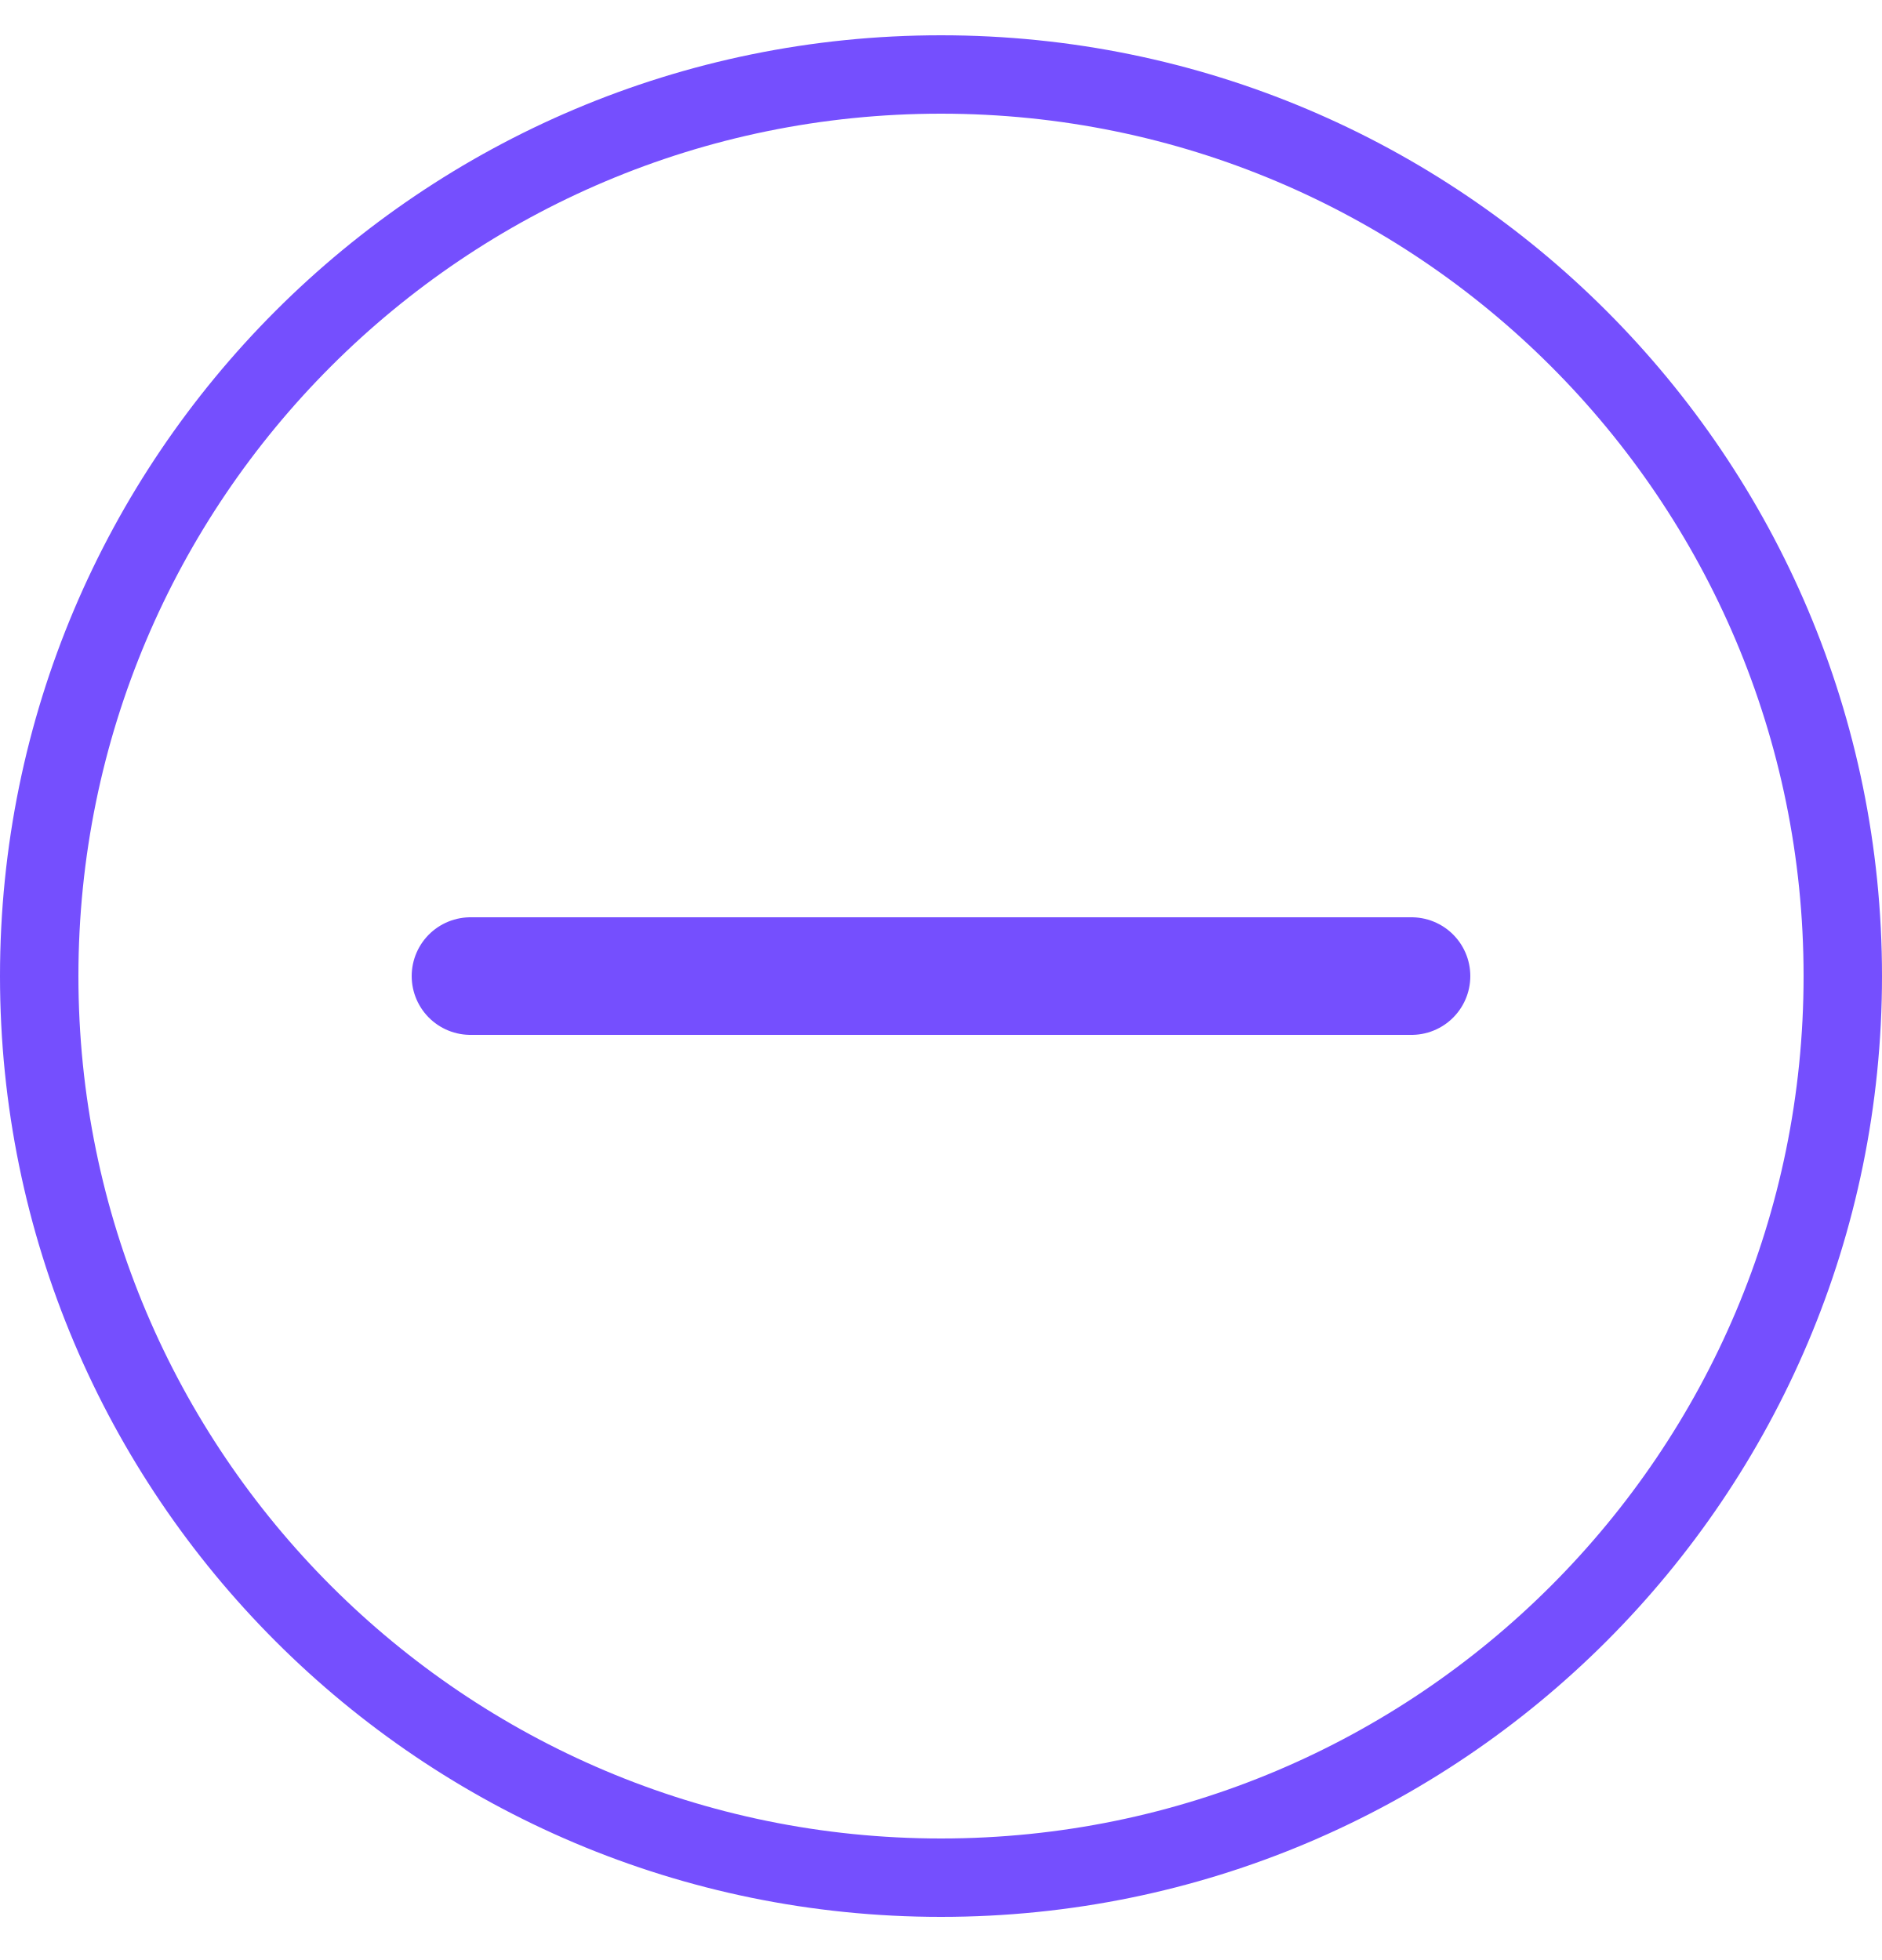
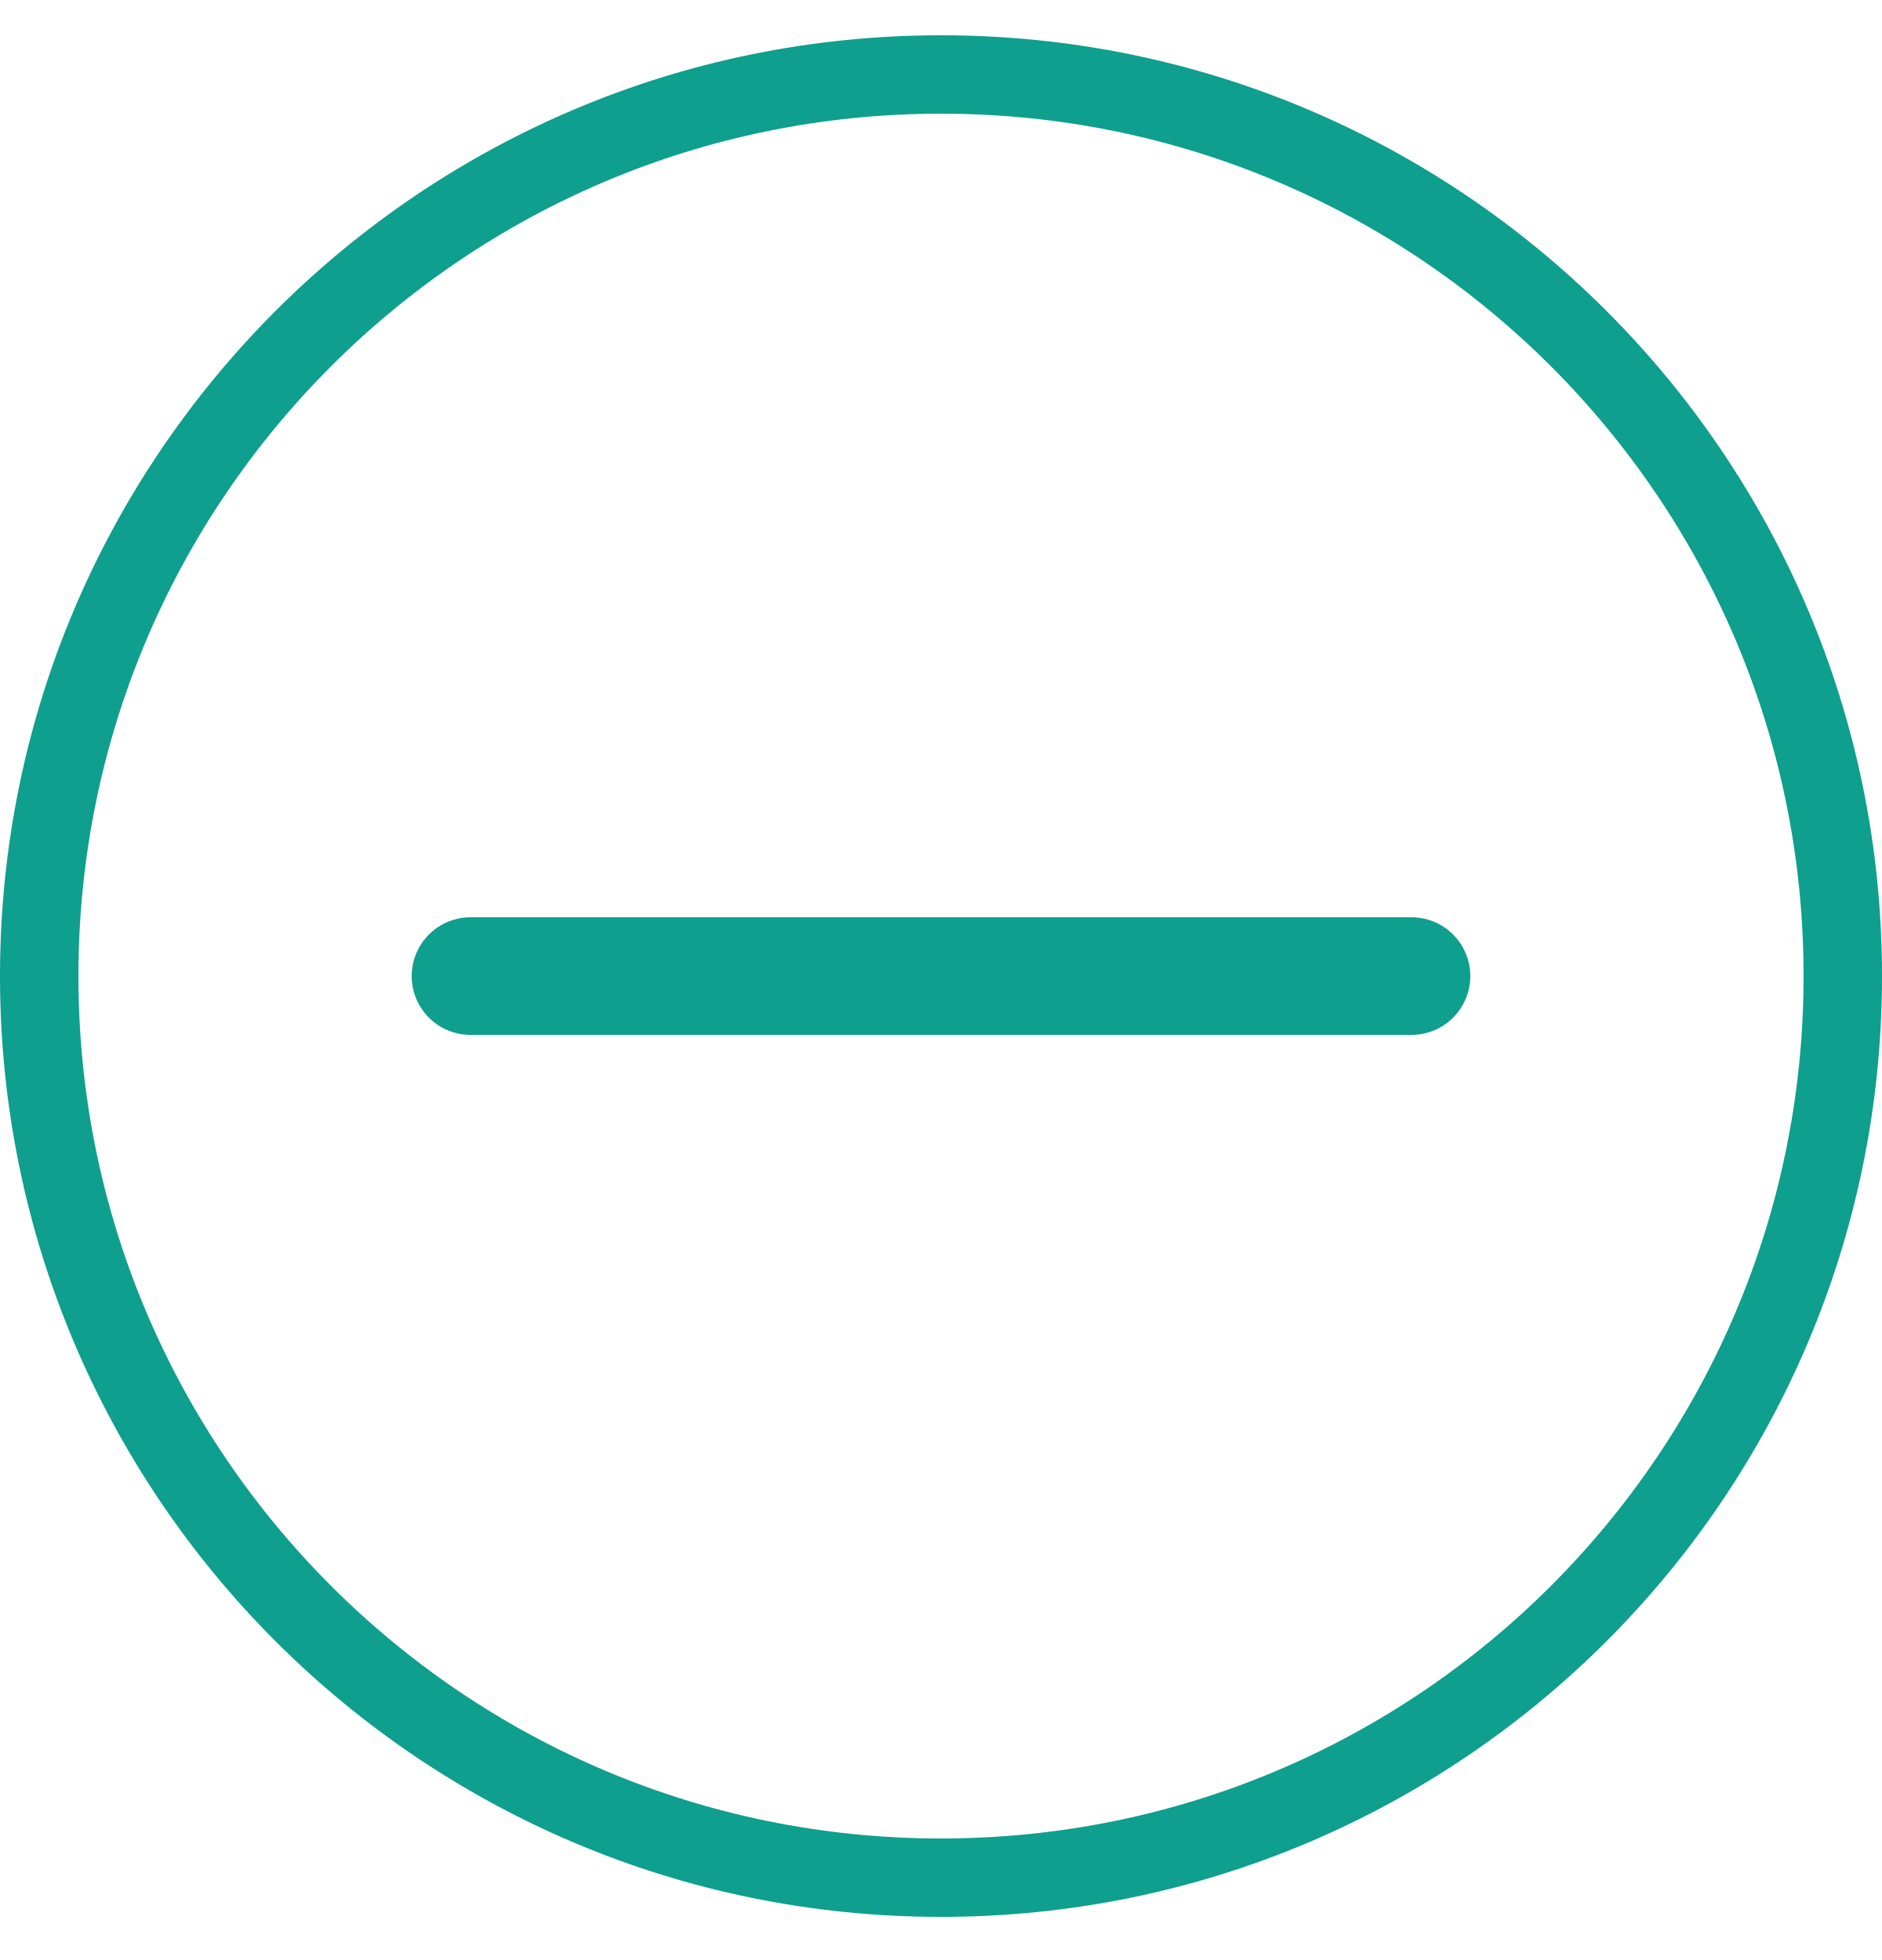
<svg xmlns="http://www.w3.org/2000/svg" width="24" height="25" viewBox="0 0 24 25" fill="none">
-   <rect x="0.5" y="0.95" width="23" height="23" rx="11.5" stroke="#754FFE" />
-   <path d="M6 12.45H18" stroke="#754FFE" stroke-width="1.5" stroke-linecap="round" stroke-linejoin="round" />
+   <rect x="0.5" y="0.95" width="23" height="23" rx="11.5" stroke="#0e9f8e" />
+   <path d="M6 12.45H18" stroke="#0e9f8e" stroke-width="1.5" stroke-linecap="round" stroke-linejoin="round" />
</svg>
